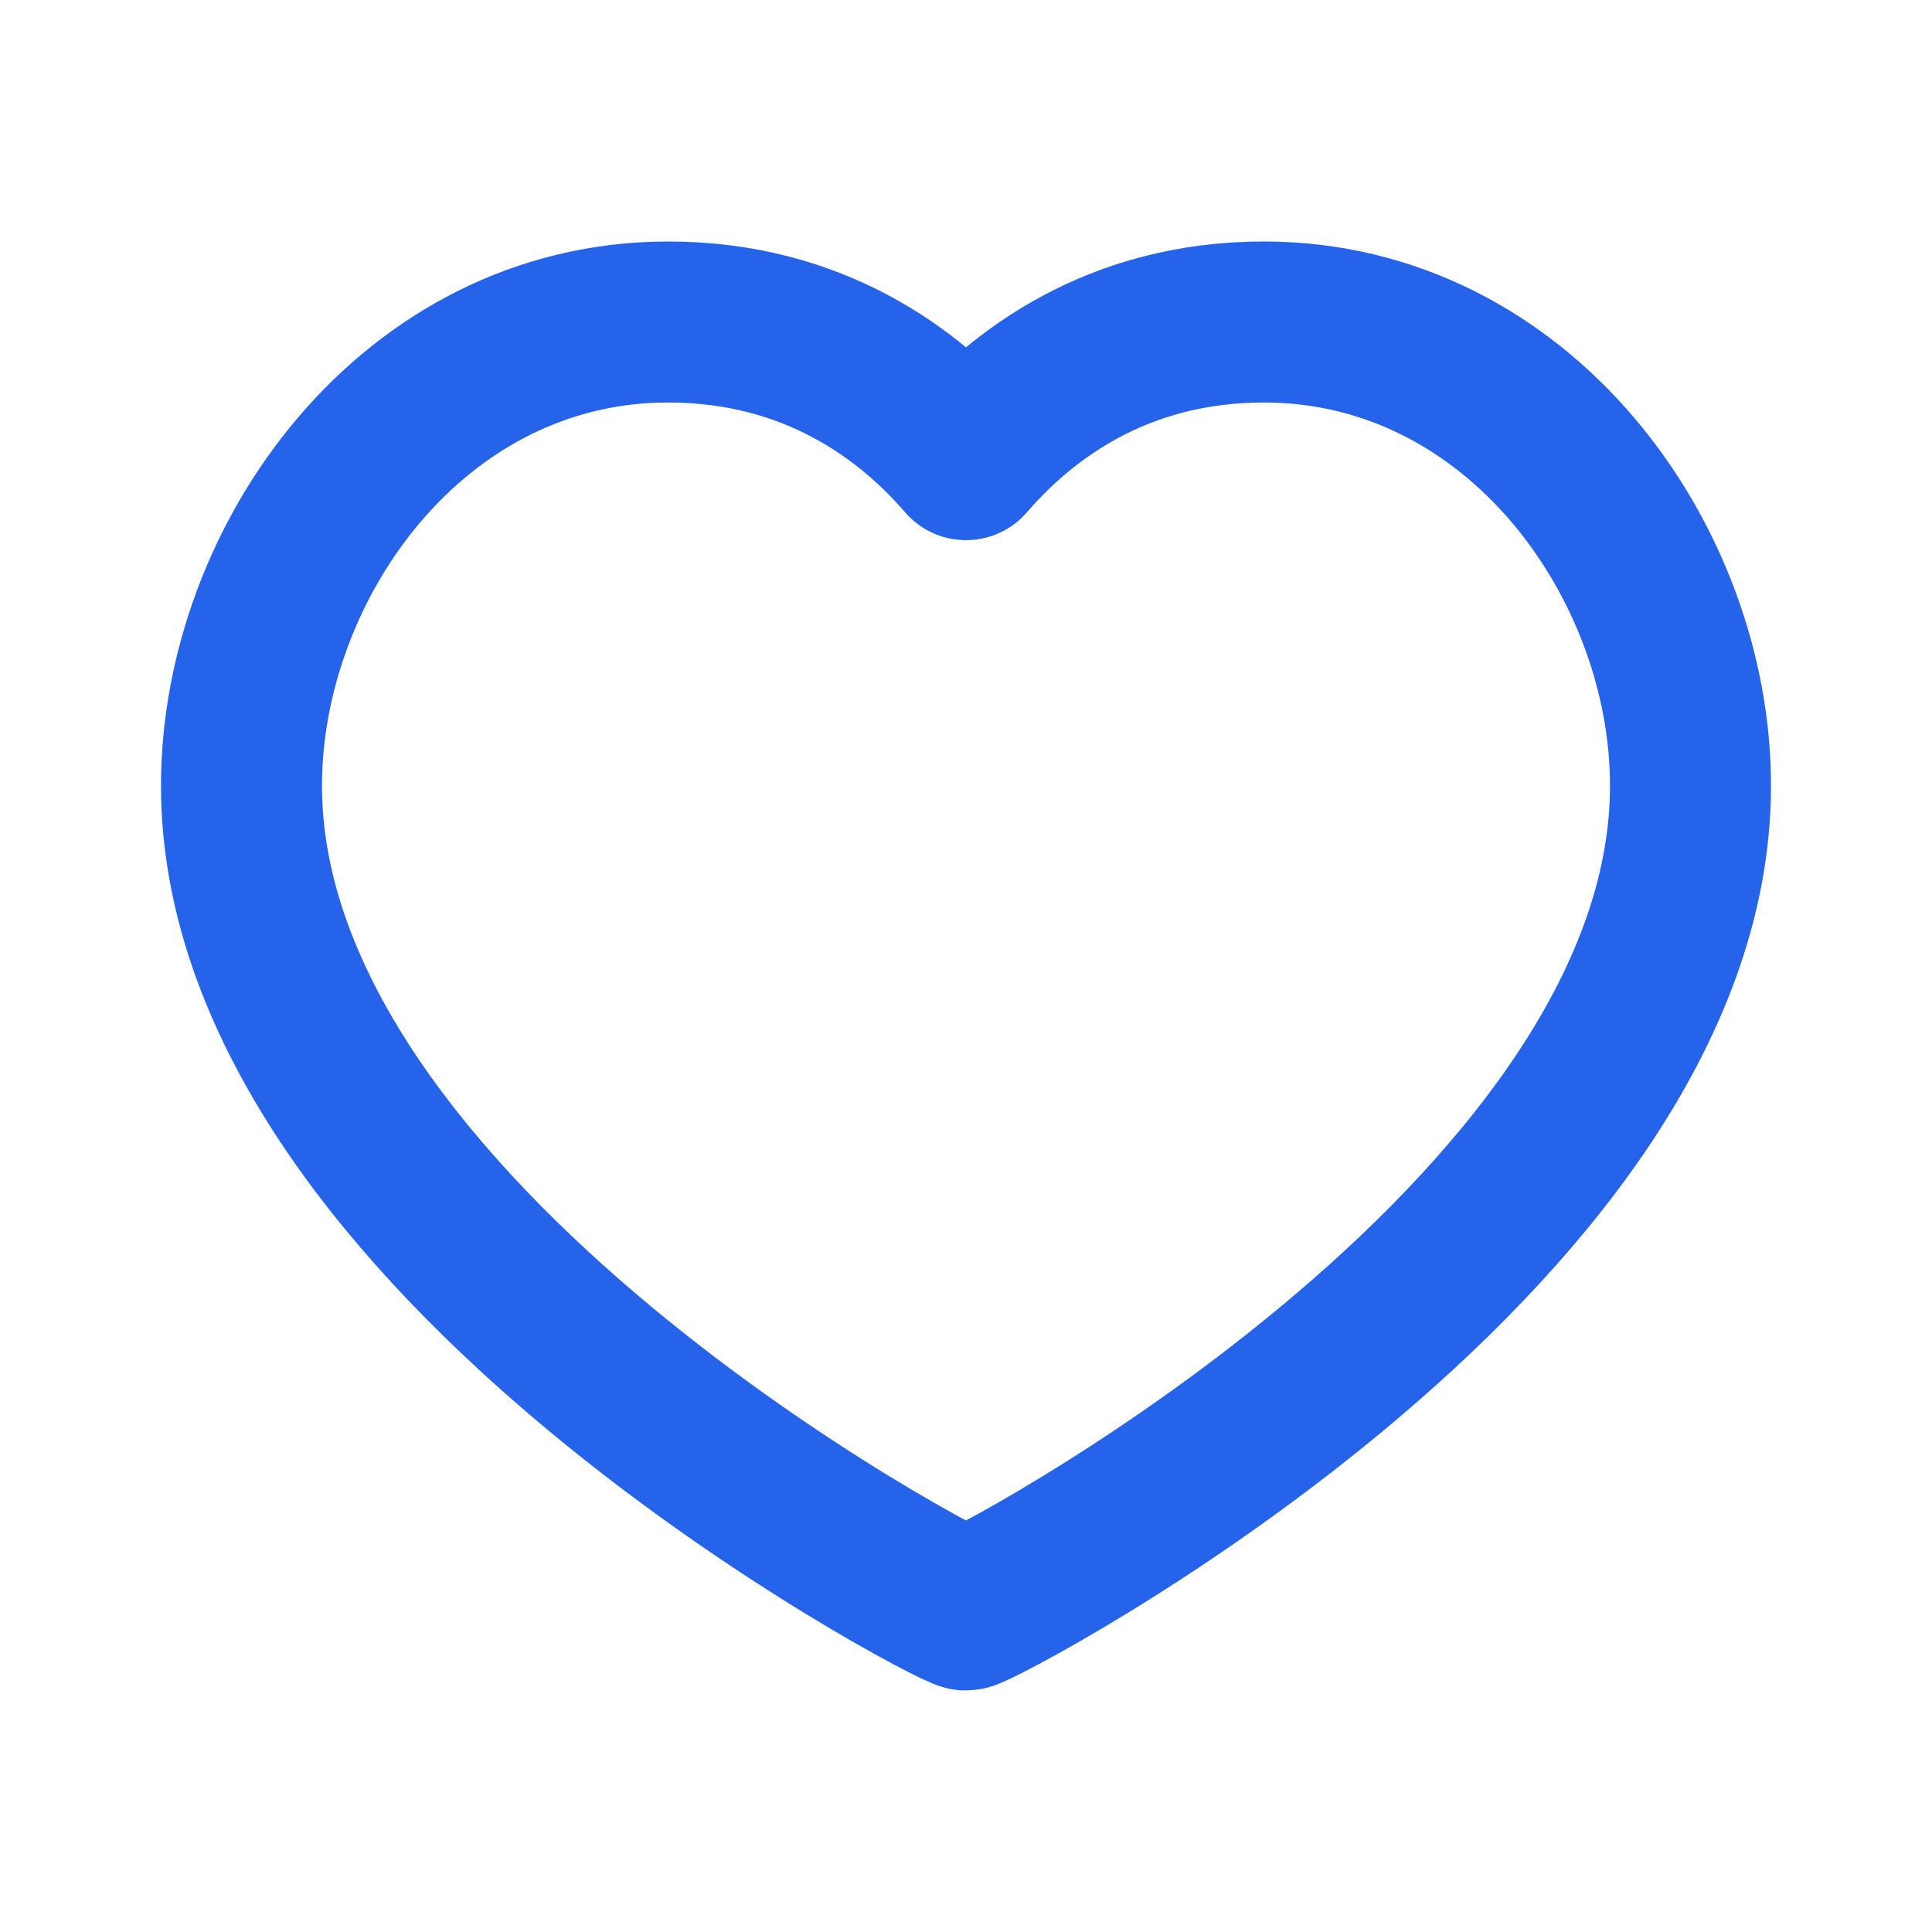
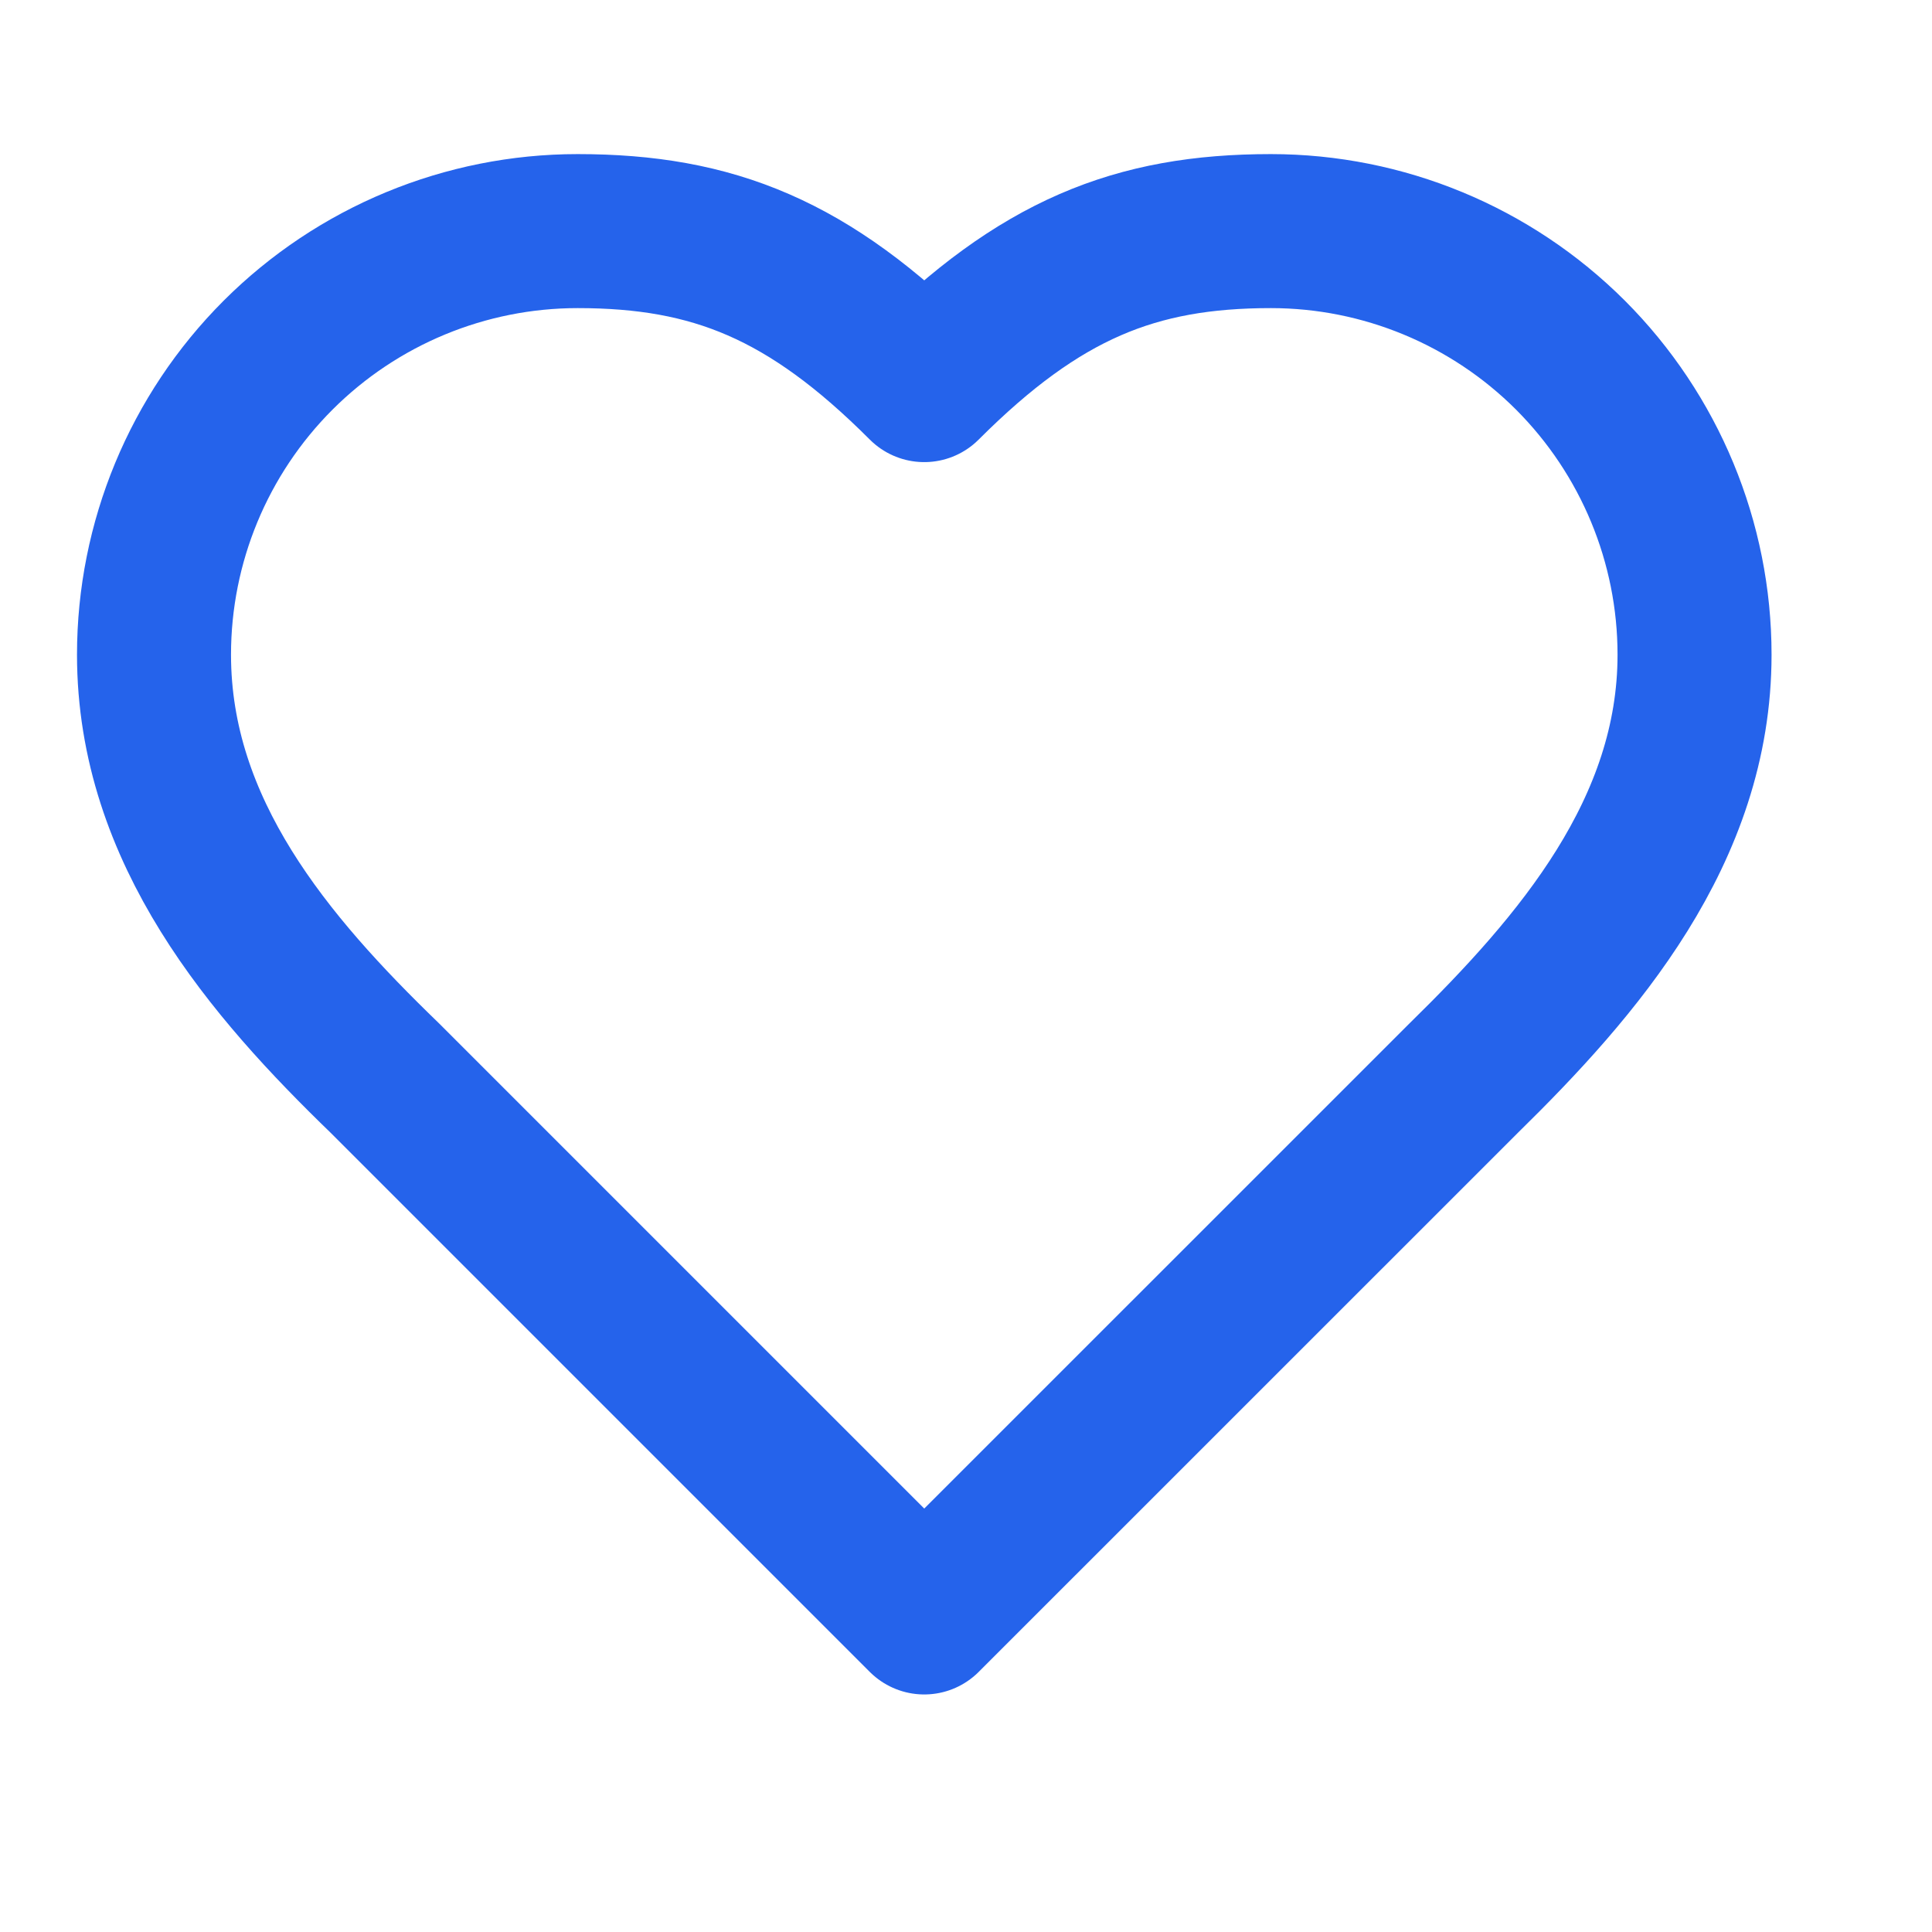
- <svg xmlns="http://www.w3.org/2000/svg" width="800px" height="800px" viewBox="0 0 24 24" fill="none">
-   <g id="SVGRepo_bgCarrier" stroke-width="0" />
-   <g id="SVGRepo_tracerCarrier" stroke-linecap="round" stroke-linejoin="round" />
-   <g id="SVGRepo_iconCarrier">
-     <path d="M15.7 4C18.87 4 21 6.98 21 9.76C21 15.39 12.16 20 12 20C11.84 20 3 15.39 3 9.76C3 6.98 5.13 4 8.3 4C10.12 4 11.31 4.91 12 5.71C12.69 4.91 13.88 4 15.7 4Z" stroke="#2563eb" stroke-width="2" stroke-linecap="round" stroke-linejoin="round" />
-   </g>
+ <svg xmlns="http://www.w3.org/2000/svg" width="21" height="21" viewBox="0 0 21 21" fill="none">
+   <path d="M15.907 11.721C17.154 10.499 18.419 9.033 18.419 7.116C18.419 5.895 17.933 4.724 17.07 3.86C16.206 2.997 15.035 2.512 13.814 2.512C12.34 2.512 11.302 2.93 10.046 4.186C8.791 2.93 7.752 2.512 6.279 2.512C5.058 2.512 3.887 2.997 3.023 3.86C2.159 4.724 1.674 5.895 1.674 7.116C1.674 9.042 2.93 10.507 4.186 11.721L10.046 17.581L15.907 11.721Z" stroke="#2563EB" stroke-width="1.674" stroke-linecap="round" stroke-linejoin="round" />
</svg>
